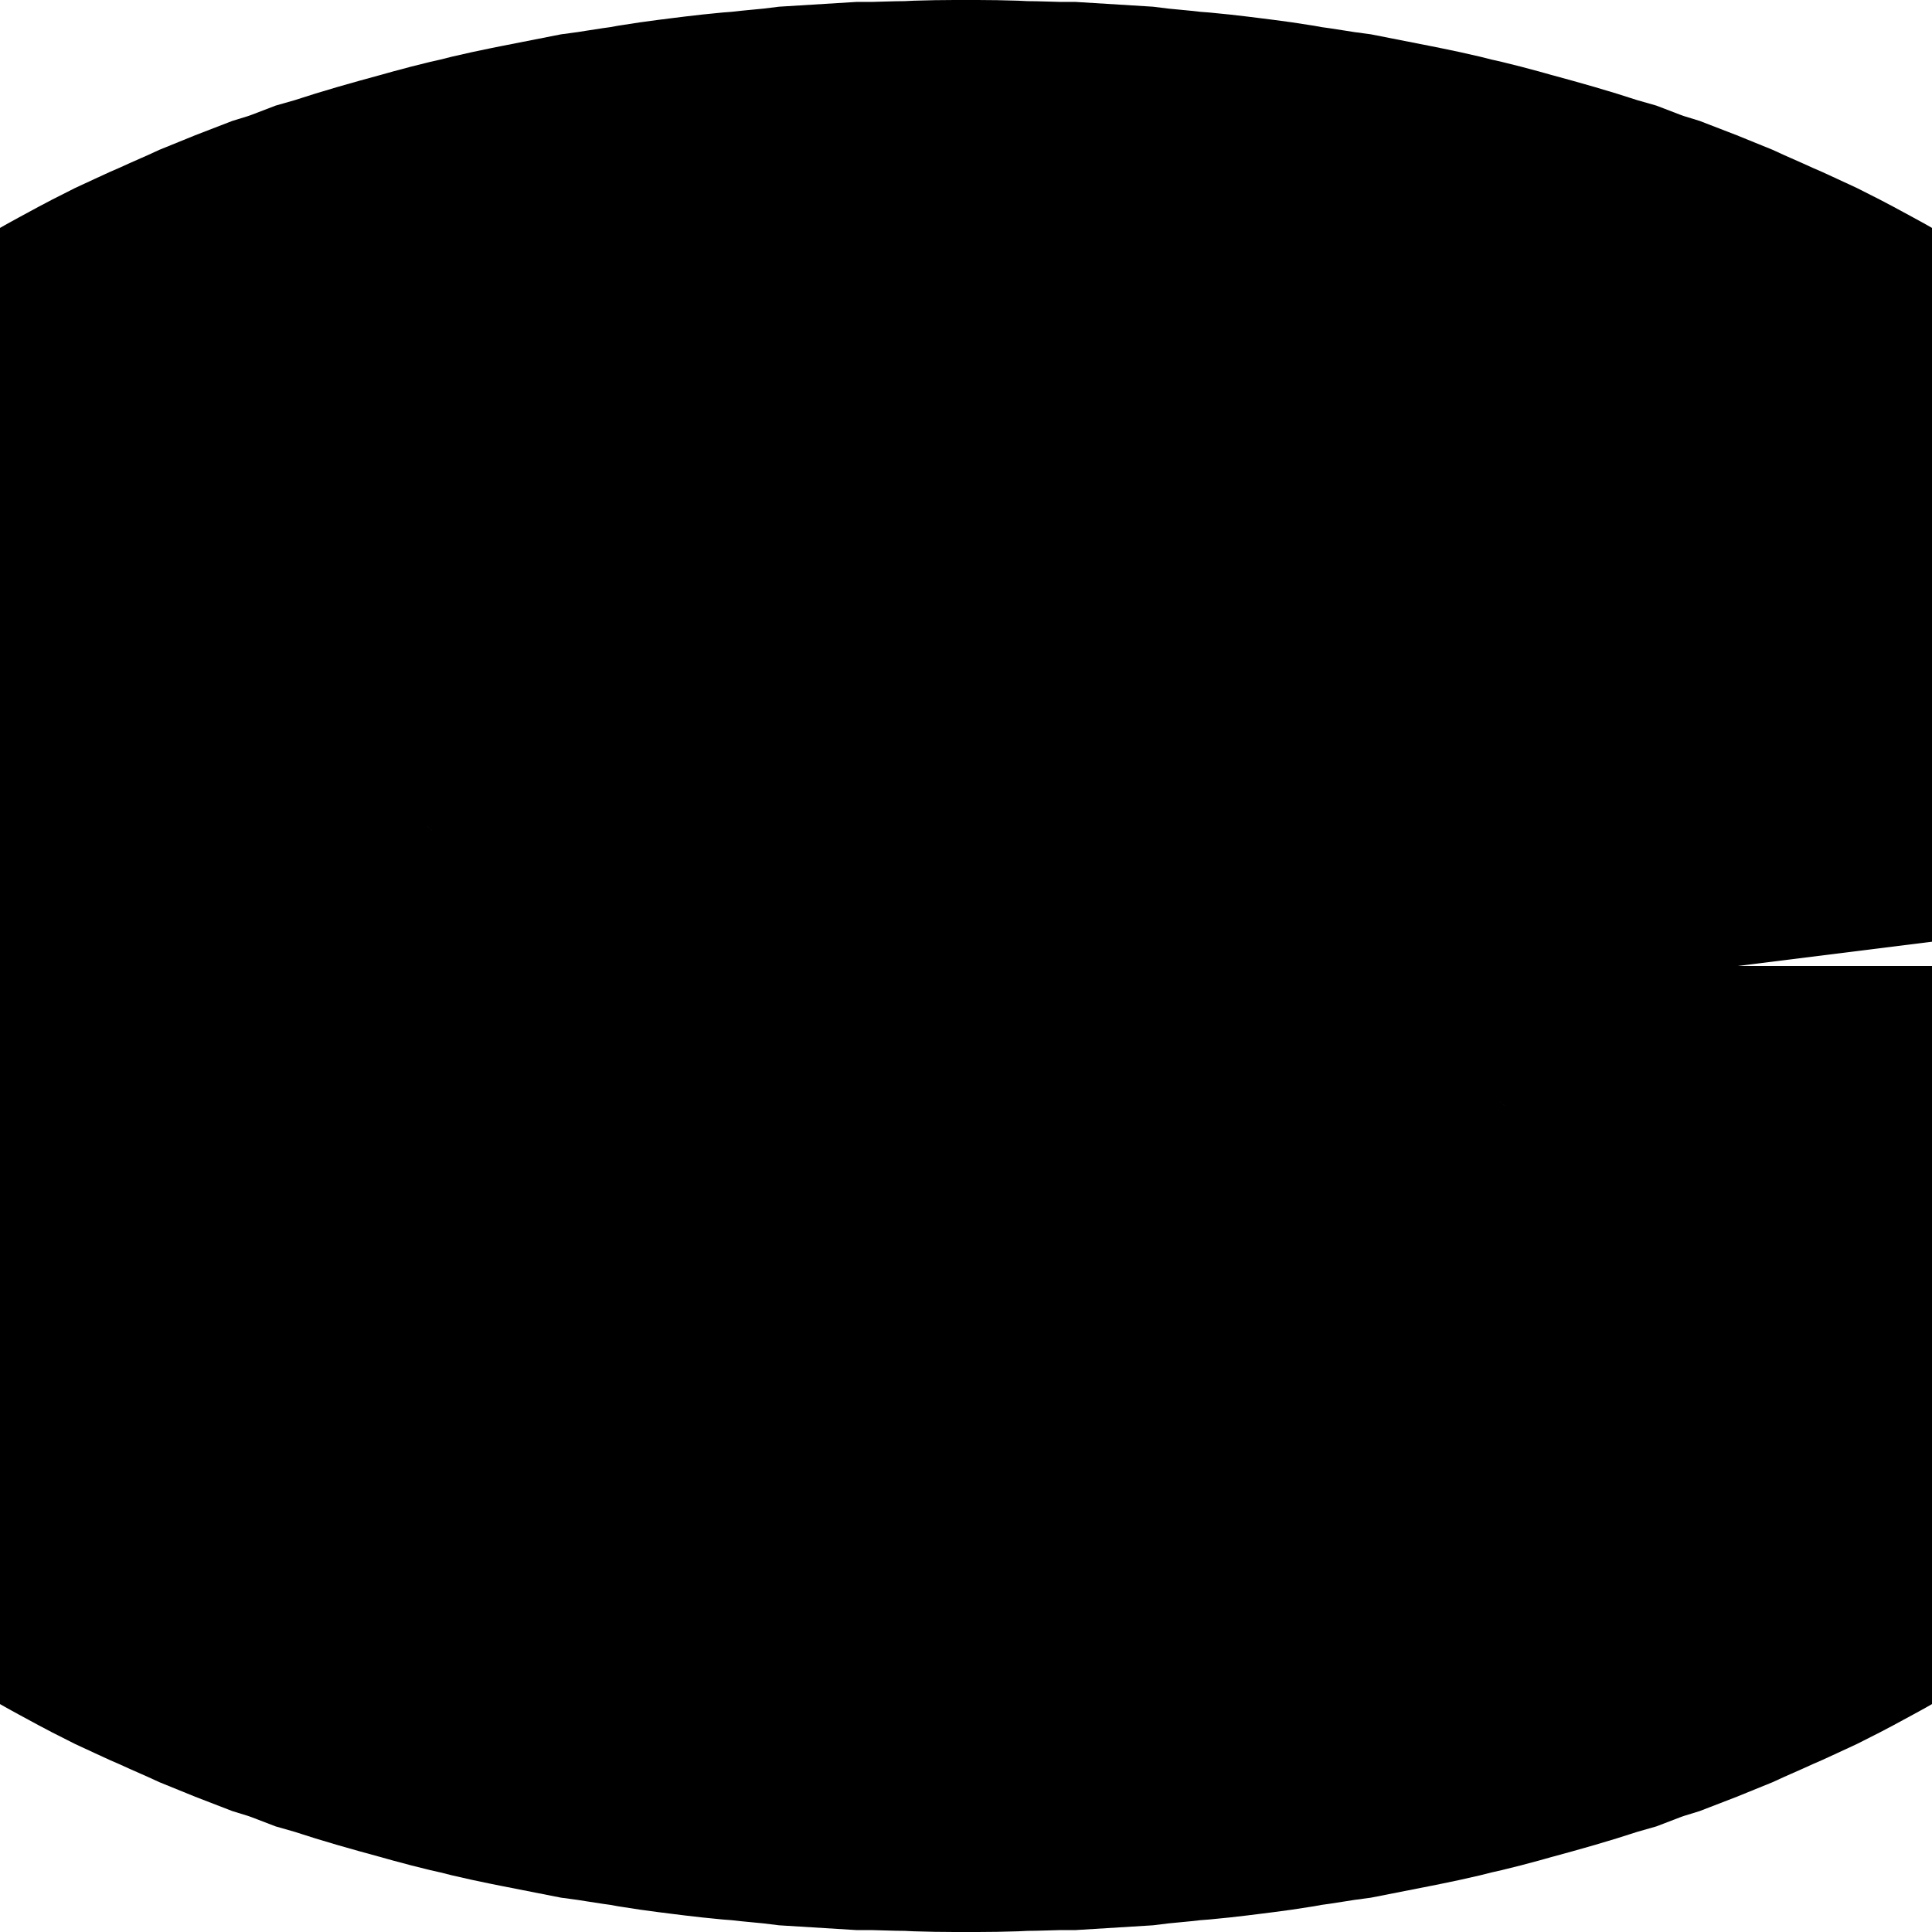
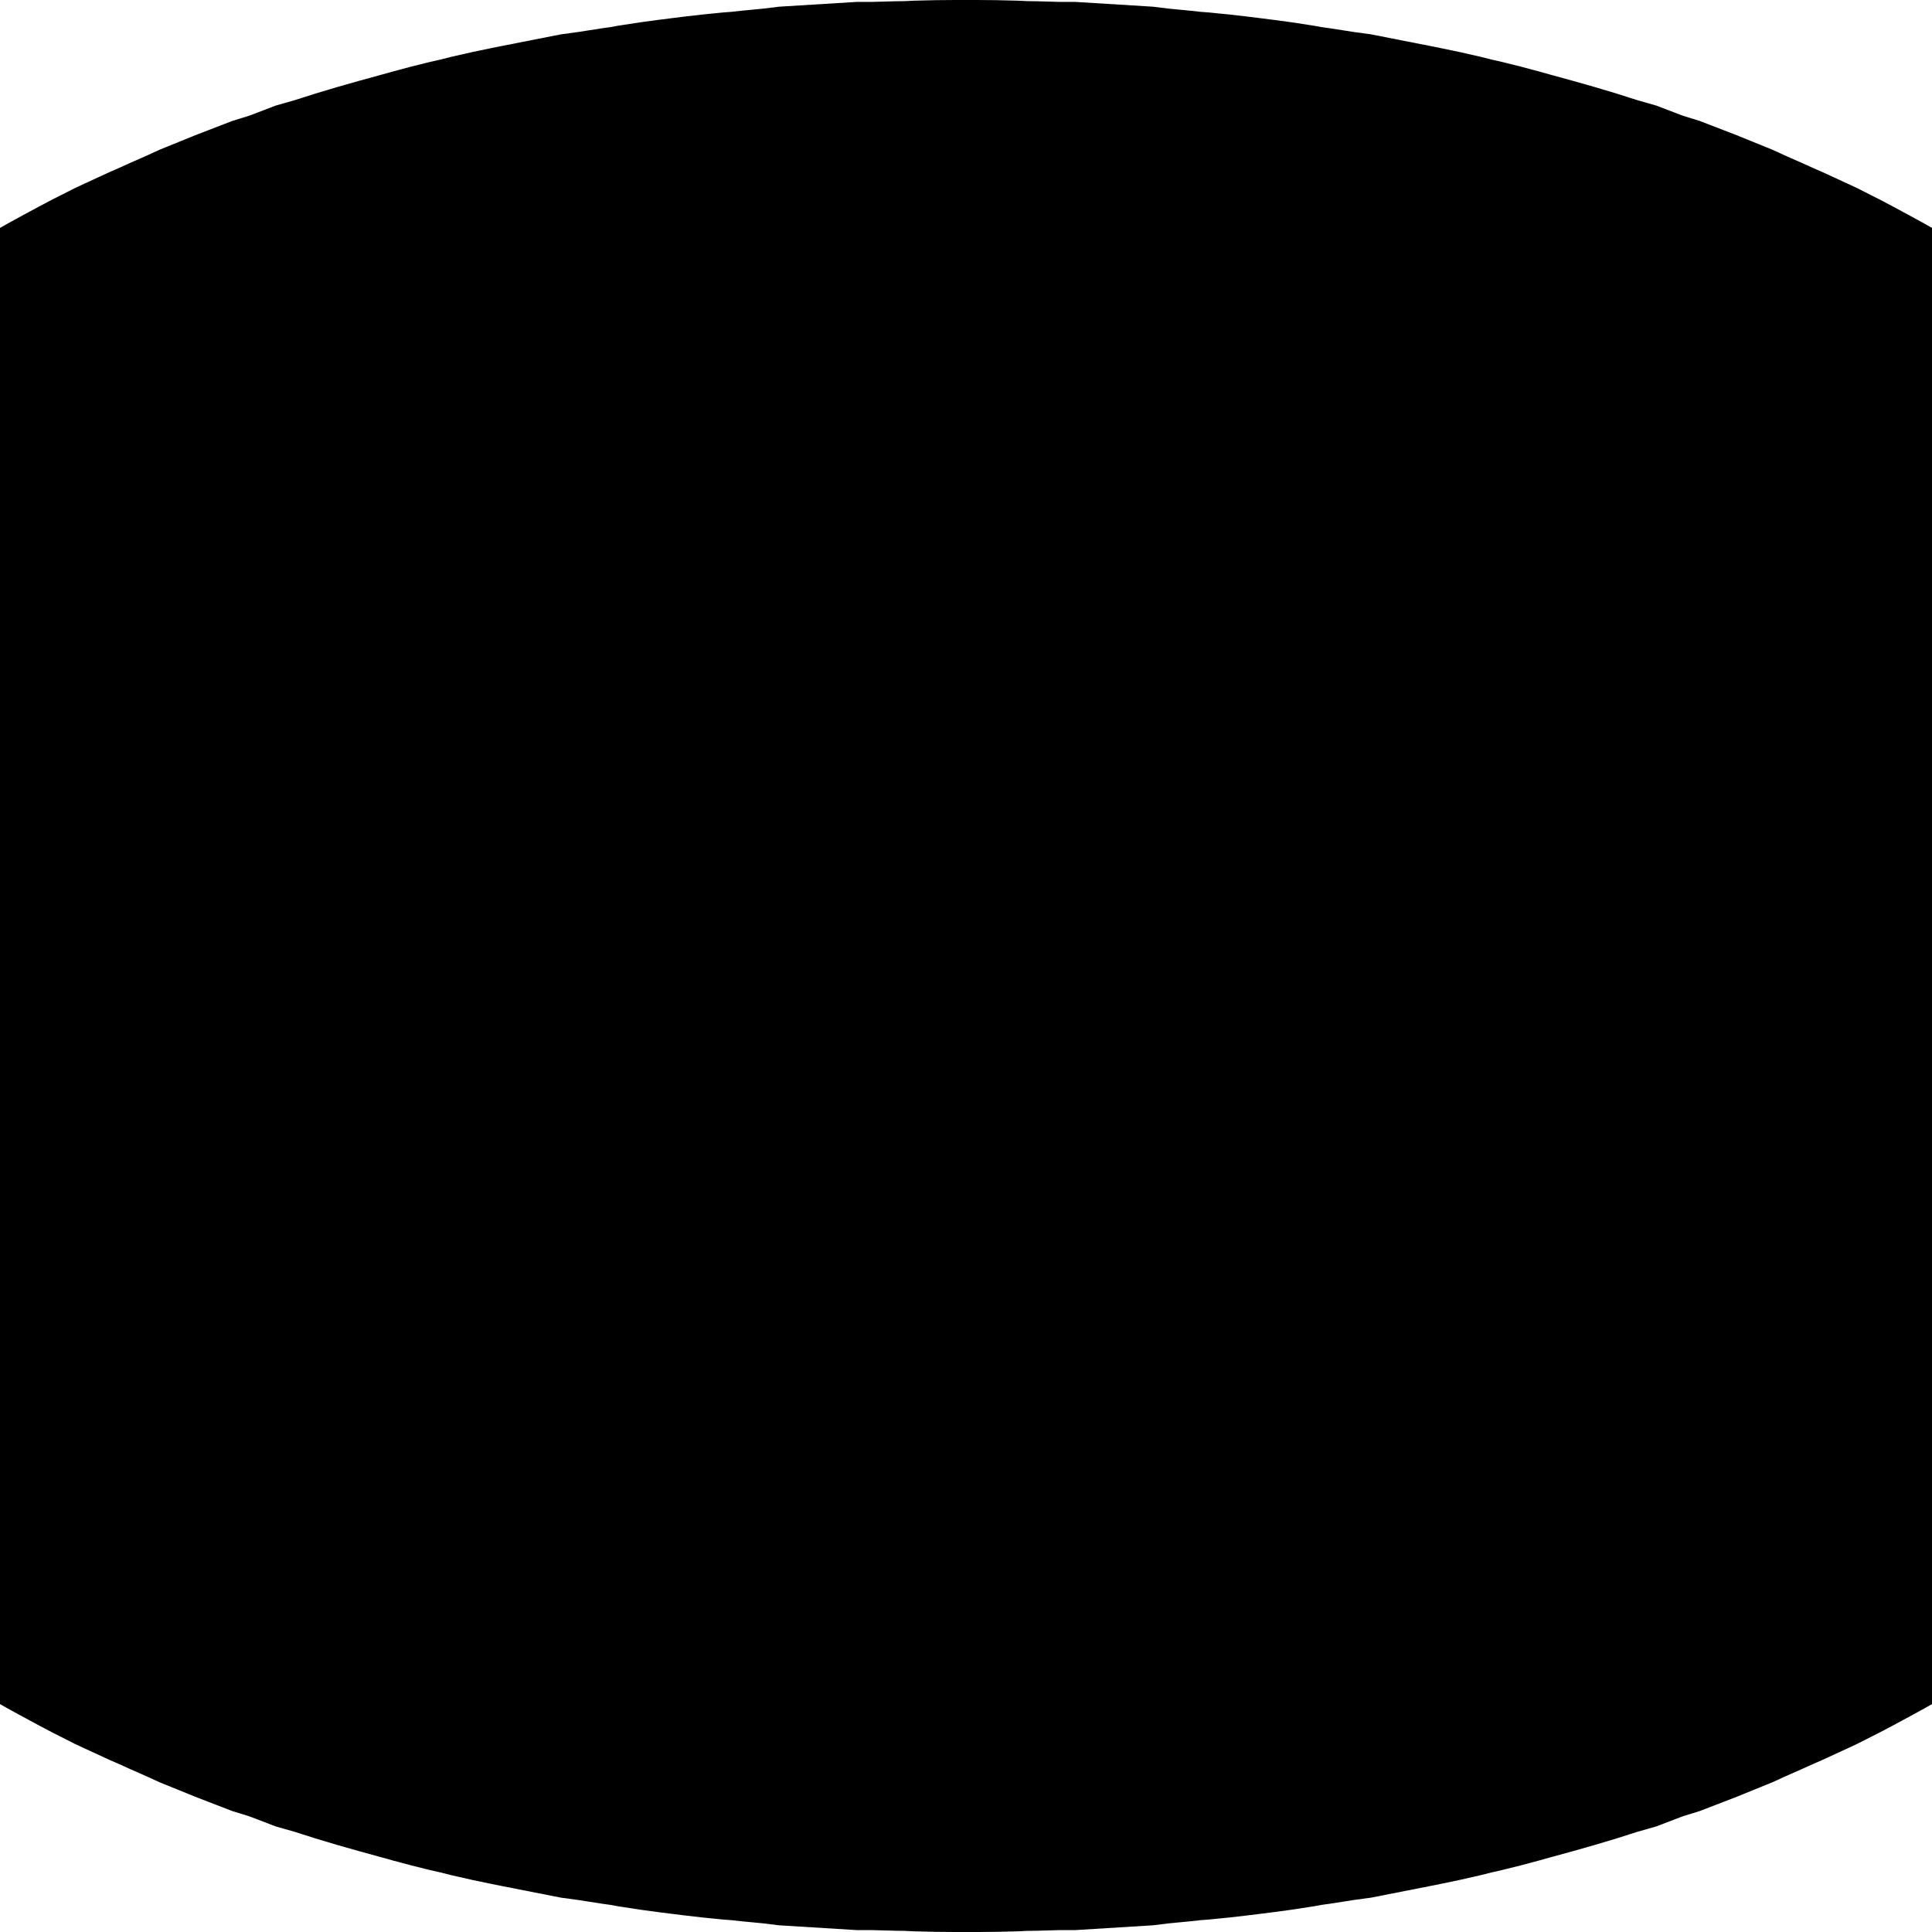
<svg xmlns="http://www.w3.org/2000/svg" viewBox="-1 -1 2 2" data-name="Ellipse" data-beats="16" data-ppqn="128">
-   <path d="M 1 0 C 1 0.008 1 0.016 0.999 0.025 C 0.998 0.033 0.997 0.041 0.995 0.049 C 0.994 0.057 0.992 0.065 0.989 0.073 C 0.987 0.082 0.984 0.089 0.981 0.098 C 0.978 0.106 0.974 0.114 0.97 0.121 C 0.966 0.129 0.962 0.137 0.957 0.145 C 0.952 0.153 0.947 0.161 0.942 0.168 C 0.936 0.176 0.93 0.184 0.924 0.191 C 0.918 0.199 0.911 0.206 0.904 0.214 C 0.897 0.221 0.89 0.229 0.882 0.236 C 0.874 0.243 0.866 0.25 0.858 0.257 C 0.849 0.264 0.841 0.271 0.832 0.278 C 0.822 0.285 0.813 0.291 0.803 0.298 C 0.793 0.304 0.783 0.311 0.773 0.317 C 0.763 0.324 0.752 0.33 0.741 0.336 C 0.73 0.342 0.719 0.348 0.707 0.354 C 0.696 0.359 0.684 0.365 0.672 0.37 C 0.659 0.376 0.647 0.381 0.634 0.387 C 0.622 0.392 0.609 0.397 0.596 0.402 C 0.583 0.406 0.569 0.411 0.556 0.416 C 0.542 0.42 0.528 0.425 0.514 0.429 C 0.5 0.433 0.486 0.437 0.471 0.441 C 0.457 0.445 0.442 0.449 0.428 0.452 C 0.413 0.456 0.398 0.459 0.383 0.462 C 0.368 0.465 0.352 0.468 0.337 0.471 C 0.322 0.473 0.306 0.476 0.29 0.478 C 0.275 0.481 0.259 0.483 0.243 0.485 C 0.227 0.487 0.211 0.489 0.195 0.49 C 0.179 0.492 0.163 0.493 0.147 0.495 C 0.131 0.496 0.114 0.497 0.098 0.498 C 0.082 0.498 0.065 0.499 0.049 0.499 C 0.033 0.5 0.016 0.5 -0 0.5 C -0.016 0.5 -0.033 0.5 -0.049 0.499 C -0.065 0.499 -0.082 0.498 -0.098 0.498 C -0.114 0.497 -0.131 0.496 -0.147 0.495 C -0.163 0.493 -0.179 0.492 -0.195 0.49 C -0.211 0.489 -0.227 0.487 -0.243 0.485 C -0.259 0.483 -0.275 0.481 -0.29 0.478 C -0.306 0.476 -0.322 0.473 -0.337 0.471 C -0.352 0.468 -0.368 0.465 -0.383 0.462 C -0.398 0.459 -0.413 0.456 -0.428 0.452 C -0.442 0.449 -0.457 0.445 -0.471 0.441 C -0.486 0.437 -0.5 0.433 -0.514 0.429 C -0.528 0.425 -0.542 0.42 -0.556 0.416 C -0.569 0.411 -0.583 0.406 -0.596 0.402 C -0.609 0.397 -0.622 0.392 -0.634 0.387 C -0.647 0.381 -0.659 0.376 -0.672 0.37 C -0.684 0.365 -0.696 0.359 -0.707 0.354 C -0.719 0.348 -0.73 0.342 -0.741 0.336 C -0.752 0.33 -0.763 0.324 -0.773 0.317 C -0.783 0.311 -0.793 0.304 -0.803 0.298 C -0.813 0.291 -0.822 0.285 -0.832 0.278 C -0.841 0.271 -0.849 0.264 -0.858 0.257 C -0.866 0.25 -0.874 0.243 -0.882 0.236 C -0.89 0.229 -0.897 0.221 -0.904 0.214 C -0.911 0.206 -0.918 0.199 -0.924 0.191 C -0.93 0.184 -0.936 0.176 -0.942 0.168 C -0.947 0.161 -0.952 0.153 -0.957 0.145 C -0.962 0.137 -0.966 0.129 -0.97 0.121 C -0.974 0.114 -0.978 0.106 -0.981 0.098 C -0.984 0.089 -0.987 0.082 -0.989 0.073 C -0.992 0.065 -0.994 0.057 -0.995 0.049 C -0.997 0.041 -0.998 0.033 -0.999 0.025 C -1 0.016 -1 0.008 -1 -0 C -1 -0.008 -1 -0.016 -0.999 -0.025 C -0.998 -0.033 -0.997 -0.041 -0.995 -0.049 C -0.994 -0.057 -0.992 -0.065 -0.989 -0.073 C -0.987 -0.082 -0.984 -0.089 -0.981 -0.098 C -0.978 -0.106 -0.974 -0.114 -0.97 -0.121 C -0.966 -0.129 -0.962 -0.137 -0.957 -0.145 C -0.952 -0.153 -0.947 -0.161 -0.942 -0.168 C -0.936 -0.176 -0.93 -0.184 -0.924 -0.191 C -0.918 -0.199 -0.911 -0.206 -0.904 -0.214 C -0.897 -0.221 -0.89 -0.229 -0.882 -0.236 C -0.874 -0.243 -0.866 -0.25 -0.858 -0.257 C -0.849 -0.264 -0.841 -0.271 -0.832 -0.278 C -0.822 -0.285 -0.813 -0.291 -0.803 -0.298 C -0.793 -0.304 -0.783 -0.311 -0.773 -0.317 C -0.763 -0.324 -0.752 -0.33 -0.741 -0.336 C -0.73 -0.342 -0.719 -0.348 -0.707 -0.354 C -0.696 -0.359 -0.684 -0.365 -0.672 -0.37 C -0.659 -0.376 -0.647 -0.381 -0.634 -0.387 C -0.622 -0.392 -0.609 -0.397 -0.596 -0.402 C -0.583 -0.406 -0.569 -0.411 -0.556 -0.416 C -0.542 -0.42 -0.528 -0.425 -0.514 -0.429 C -0.5 -0.433 -0.486 -0.437 -0.471 -0.441 C -0.457 -0.445 -0.442 -0.449 -0.428 -0.452 C -0.413 -0.456 -0.398 -0.459 -0.383 -0.462 C -0.368 -0.465 -0.352 -0.468 -0.337 -0.471 C -0.322 -0.473 -0.306 -0.476 -0.29 -0.478 C -0.275 -0.481 -0.259 -0.483 -0.243 -0.485 C -0.227 -0.487 -0.211 -0.489 -0.195 -0.49 C -0.179 -0.492 -0.163 -0.493 -0.147 -0.495 C -0.131 -0.496 -0.114 -0.497 -0.098 -0.498 C -0.082 -0.498 -0.065 -0.499 -0.049 -0.499 C -0.033 -0.5 -0.016 -0.5 0 -0.5 C 0.016 -0.5 0.033 -0.5 0.049 -0.499 C 0.065 -0.499 0.082 -0.498 0.098 -0.498 C 0.114 -0.497 0.131 -0.496 0.147 -0.495 C 0.163 -0.493 0.179 -0.492 0.195 -0.49 C 0.211 -0.489 0.227 -0.487 0.243 -0.485 C 0.259 -0.483 0.275 -0.481 0.29 -0.478 C 0.306 -0.476 0.322 -0.473 0.337 -0.471 C 0.352 -0.468 0.368 -0.465 0.383 -0.462 C 0.398 -0.459 0.413 -0.456 0.428 -0.452 C 0.442 -0.449 0.457 -0.445 0.471 -0.441 C 0.486 -0.437 0.5 -0.433 0.514 -0.429 C 0.528 -0.425 0.542 -0.42 0.556 -0.416 C 0.569 -0.411 0.583 -0.406 0.596 -0.402 C 0.609 -0.397 0.622 -0.392 0.634 -0.387 C 0.647 -0.381 0.659 -0.376 0.672 -0.37 C 0.684 -0.365 0.696 -0.359 0.707 -0.354 C 0.719 -0.348 0.73 -0.342 0.741 -0.336 C 0.752 -0.33 0.763 -0.324 0.773 -0.317 C 0.783 -0.311 0.793 -0.304 0.803 -0.298 C 0.813 -0.291 0.822 -0.285 0.832 -0.278 C 0.841 -0.271 0.849 -0.264 0.858 -0.257 C 0.866 -0.25 0.874 -0.243 0.882 -0.236 C 0.89 -0.229 0.897 -0.221 0.904 -0.214 C 0.911 -0.206 0.918 -0.199 0.924 -0.191 C 0.93 -0.184 0.936 -0.176 0.942 -0.168 C 0.947 -0.161 0.952 -0.153 0.957 -0.145 C 0.962 -0.137 0.966 -0.129 0.97 -0.121 C 0.974 -0.114 0.978 -0.106 0.981 -0.098 C 0.984 -0.089 0.987 -0.082 0.989 -0.073 C 0.992 -0.065 0.994 -0.057 0.995 -0.049 C 0.997 -0.041 0.998 -0.033 0.999 -0.025" fill="none" stroke="black" />
+   <path d="M 1 0 C 1 0.008 1 0.016 0.999 0.025 C 0.998 0.033 0.997 0.041 0.995 0.049 C 0.994 0.057 0.992 0.065 0.989 0.073 C 0.987 0.082 0.984 0.089 0.981 0.098 C 0.978 0.106 0.974 0.114 0.97 0.121 C 0.966 0.129 0.962 0.137 0.957 0.145 C 0.952 0.153 0.947 0.161 0.942 0.168 C 0.936 0.176 0.93 0.184 0.924 0.191 C 0.918 0.199 0.911 0.206 0.904 0.214 C 0.897 0.221 0.89 0.229 0.882 0.236 C 0.874 0.243 0.866 0.25 0.858 0.257 C 0.849 0.264 0.841 0.271 0.832 0.278 C 0.822 0.285 0.813 0.291 0.803 0.298 C 0.793 0.304 0.783 0.311 0.773 0.317 C 0.763 0.324 0.752 0.33 0.741 0.336 C 0.73 0.342 0.719 0.348 0.707 0.354 C 0.696 0.359 0.684 0.365 0.672 0.37 C 0.659 0.376 0.647 0.381 0.634 0.387 C 0.622 0.392 0.609 0.397 0.596 0.402 C 0.583 0.406 0.569 0.411 0.556 0.416 C 0.542 0.42 0.528 0.425 0.514 0.429 C 0.5 0.433 0.486 0.437 0.471 0.441 C 0.457 0.445 0.442 0.449 0.428 0.452 C 0.413 0.456 0.398 0.459 0.383 0.462 C 0.368 0.465 0.352 0.468 0.337 0.471 C 0.322 0.473 0.306 0.476 0.29 0.478 C 0.275 0.481 0.259 0.483 0.243 0.485 C 0.227 0.487 0.211 0.489 0.195 0.49 C 0.179 0.492 0.163 0.493 0.147 0.495 C 0.131 0.496 0.114 0.497 0.098 0.498 C 0.082 0.498 0.065 0.499 0.049 0.499 C 0.033 0.5 0.016 0.5 -0 0.5 C -0.016 0.5 -0.033 0.5 -0.049 0.499 C -0.065 0.499 -0.082 0.498 -0.098 0.498 C -0.114 0.497 -0.131 0.496 -0.147 0.495 C -0.163 0.493 -0.179 0.492 -0.195 0.49 C -0.211 0.489 -0.227 0.487 -0.243 0.485 C -0.259 0.483 -0.275 0.481 -0.29 0.478 C -0.306 0.476 -0.322 0.473 -0.337 0.471 C -0.352 0.468 -0.368 0.465 -0.383 0.462 C -0.398 0.459 -0.413 0.456 -0.428 0.452 C -0.442 0.449 -0.457 0.445 -0.471 0.441 C -0.486 0.437 -0.5 0.433 -0.514 0.429 C -0.528 0.425 -0.542 0.42 -0.556 0.416 C -0.569 0.411 -0.583 0.406 -0.596 0.402 C -0.609 0.397 -0.622 0.392 -0.634 0.387 C -0.647 0.381 -0.659 0.376 -0.672 0.37 C -0.684 0.365 -0.696 0.359 -0.707 0.354 C -0.719 0.348 -0.73 0.342 -0.741 0.336 C -0.752 0.33 -0.763 0.324 -0.773 0.317 C -0.783 0.311 -0.793 0.304 -0.803 0.298 C -0.813 0.291 -0.822 0.285 -0.832 0.278 C -0.841 0.271 -0.849 0.264 -0.858 0.257 C -0.866 0.25 -0.874 0.243 -0.882 0.236 C -0.89 0.229 -0.897 0.221 -0.904 0.214 C -0.911 0.206 -0.918 0.199 -0.924 0.191 C -0.93 0.184 -0.936 0.176 -0.942 0.168 C -0.947 0.161 -0.952 0.153 -0.957 0.145 C -0.962 0.137 -0.966 0.129 -0.97 0.121 C -0.974 0.114 -0.978 0.106 -0.981 0.098 C -0.984 0.089 -0.987 0.082 -0.989 0.073 C -0.992 0.065 -0.994 0.057 -0.995 0.049 C -0.997 0.041 -0.998 0.033 -0.999 0.025 C -1 0.016 -1 0.008 -1 -0 C -1 -0.008 -1 -0.016 -0.999 -0.025 C -0.998 -0.033 -0.997 -0.041 -0.995 -0.049 C -0.994 -0.057 -0.992 -0.065 -0.989 -0.073 C -0.987 -0.082 -0.984 -0.089 -0.981 -0.098 C -0.978 -0.106 -0.974 -0.114 -0.97 -0.121 C -0.966 -0.129 -0.962 -0.137 -0.957 -0.145 C -0.952 -0.153 -0.947 -0.161 -0.942 -0.168 C -0.936 -0.176 -0.93 -0.184 -0.924 -0.191 C -0.918 -0.199 -0.911 -0.206 -0.904 -0.214 C -0.897 -0.221 -0.89 -0.229 -0.882 -0.236 C -0.874 -0.243 -0.866 -0.25 -0.858 -0.257 C -0.849 -0.264 -0.841 -0.271 -0.832 -0.278 C -0.822 -0.285 -0.813 -0.291 -0.803 -0.298 C -0.793 -0.304 -0.783 -0.311 -0.773 -0.317 C -0.763 -0.324 -0.752 -0.33 -0.741 -0.336 C -0.73 -0.342 -0.719 -0.348 -0.707 -0.354 C -0.696 -0.359 -0.684 -0.365 -0.672 -0.37 C -0.659 -0.376 -0.647 -0.381 -0.634 -0.387 C -0.622 -0.392 -0.609 -0.397 -0.596 -0.402 C -0.583 -0.406 -0.569 -0.411 -0.556 -0.416 C -0.542 -0.42 -0.528 -0.425 -0.514 -0.429 C -0.5 -0.433 -0.486 -0.437 -0.471 -0.441 C -0.457 -0.445 -0.442 -0.449 -0.428 -0.452 C -0.413 -0.456 -0.398 -0.459 -0.383 -0.462 C -0.368 -0.465 -0.352 -0.468 -0.337 -0.471 C -0.322 -0.473 -0.306 -0.476 -0.29 -0.478 C -0.275 -0.481 -0.259 -0.483 -0.243 -0.485 C -0.227 -0.487 -0.211 -0.489 -0.195 -0.49 C -0.179 -0.492 -0.163 -0.493 -0.147 -0.495 C -0.131 -0.496 -0.114 -0.497 -0.098 -0.498 C -0.082 -0.498 -0.065 -0.499 -0.049 -0.499 C -0.033 -0.5 -0.016 -0.5 0 -0.5 C 0.016 -0.5 0.033 -0.5 0.049 -0.499 C 0.065 -0.499 0.082 -0.498 0.098 -0.498 C 0.114 -0.497 0.131 -0.496 0.147 -0.495 C 0.163 -0.493 0.179 -0.492 0.195 -0.49 C 0.211 -0.489 0.227 -0.487 0.243 -0.485 C 0.259 -0.483 0.275 -0.481 0.29 -0.478 C 0.306 -0.476 0.322 -0.473 0.337 -0.471 C 0.352 -0.468 0.368 -0.465 0.383 -0.462 C 0.398 -0.459 0.413 -0.456 0.428 -0.452 C 0.442 -0.449 0.457 -0.445 0.471 -0.441 C 0.486 -0.437 0.5 -0.433 0.514 -0.429 C 0.528 -0.425 0.542 -0.42 0.556 -0.416 C 0.569 -0.411 0.583 -0.406 0.596 -0.402 C 0.609 -0.397 0.622 -0.392 0.634 -0.387 C 0.647 -0.381 0.659 -0.376 0.672 -0.37 C 0.684 -0.365 0.696 -0.359 0.707 -0.354 C 0.719 -0.348 0.73 -0.342 0.741 -0.336 C 0.752 -0.33 0.763 -0.324 0.773 -0.317 C 0.783 -0.311 0.793 -0.304 0.803 -0.298 C 0.813 -0.291 0.822 -0.285 0.832 -0.278 C 0.841 -0.271 0.849 -0.264 0.858 -0.257 C 0.866 -0.25 0.874 -0.243 0.882 -0.236 C 0.89 -0.229 0.897 -0.221 0.904 -0.214 C 0.911 -0.206 0.918 -0.199 0.924 -0.191 C 0.93 -0.184 0.936 -0.176 0.942 -0.168 C 0.947 -0.161 0.952 -0.153 0.957 -0.145 C 0.962 -0.137 0.966 -0.129 0.97 -0.121 C 0.974 -0.114 0.978 -0.106 0.981 -0.098 C 0.984 -0.089 0.987 -0.082 0.989 -0.073 C 0.992 -0.065 0.994 -0.057 0.995 -0.049 C 0.997 -0.041 0.998 -0.033 0.999 -0.025 C 1 -0.016 1 -0.008 1 0" fill="none" stroke="black" />
</svg>
